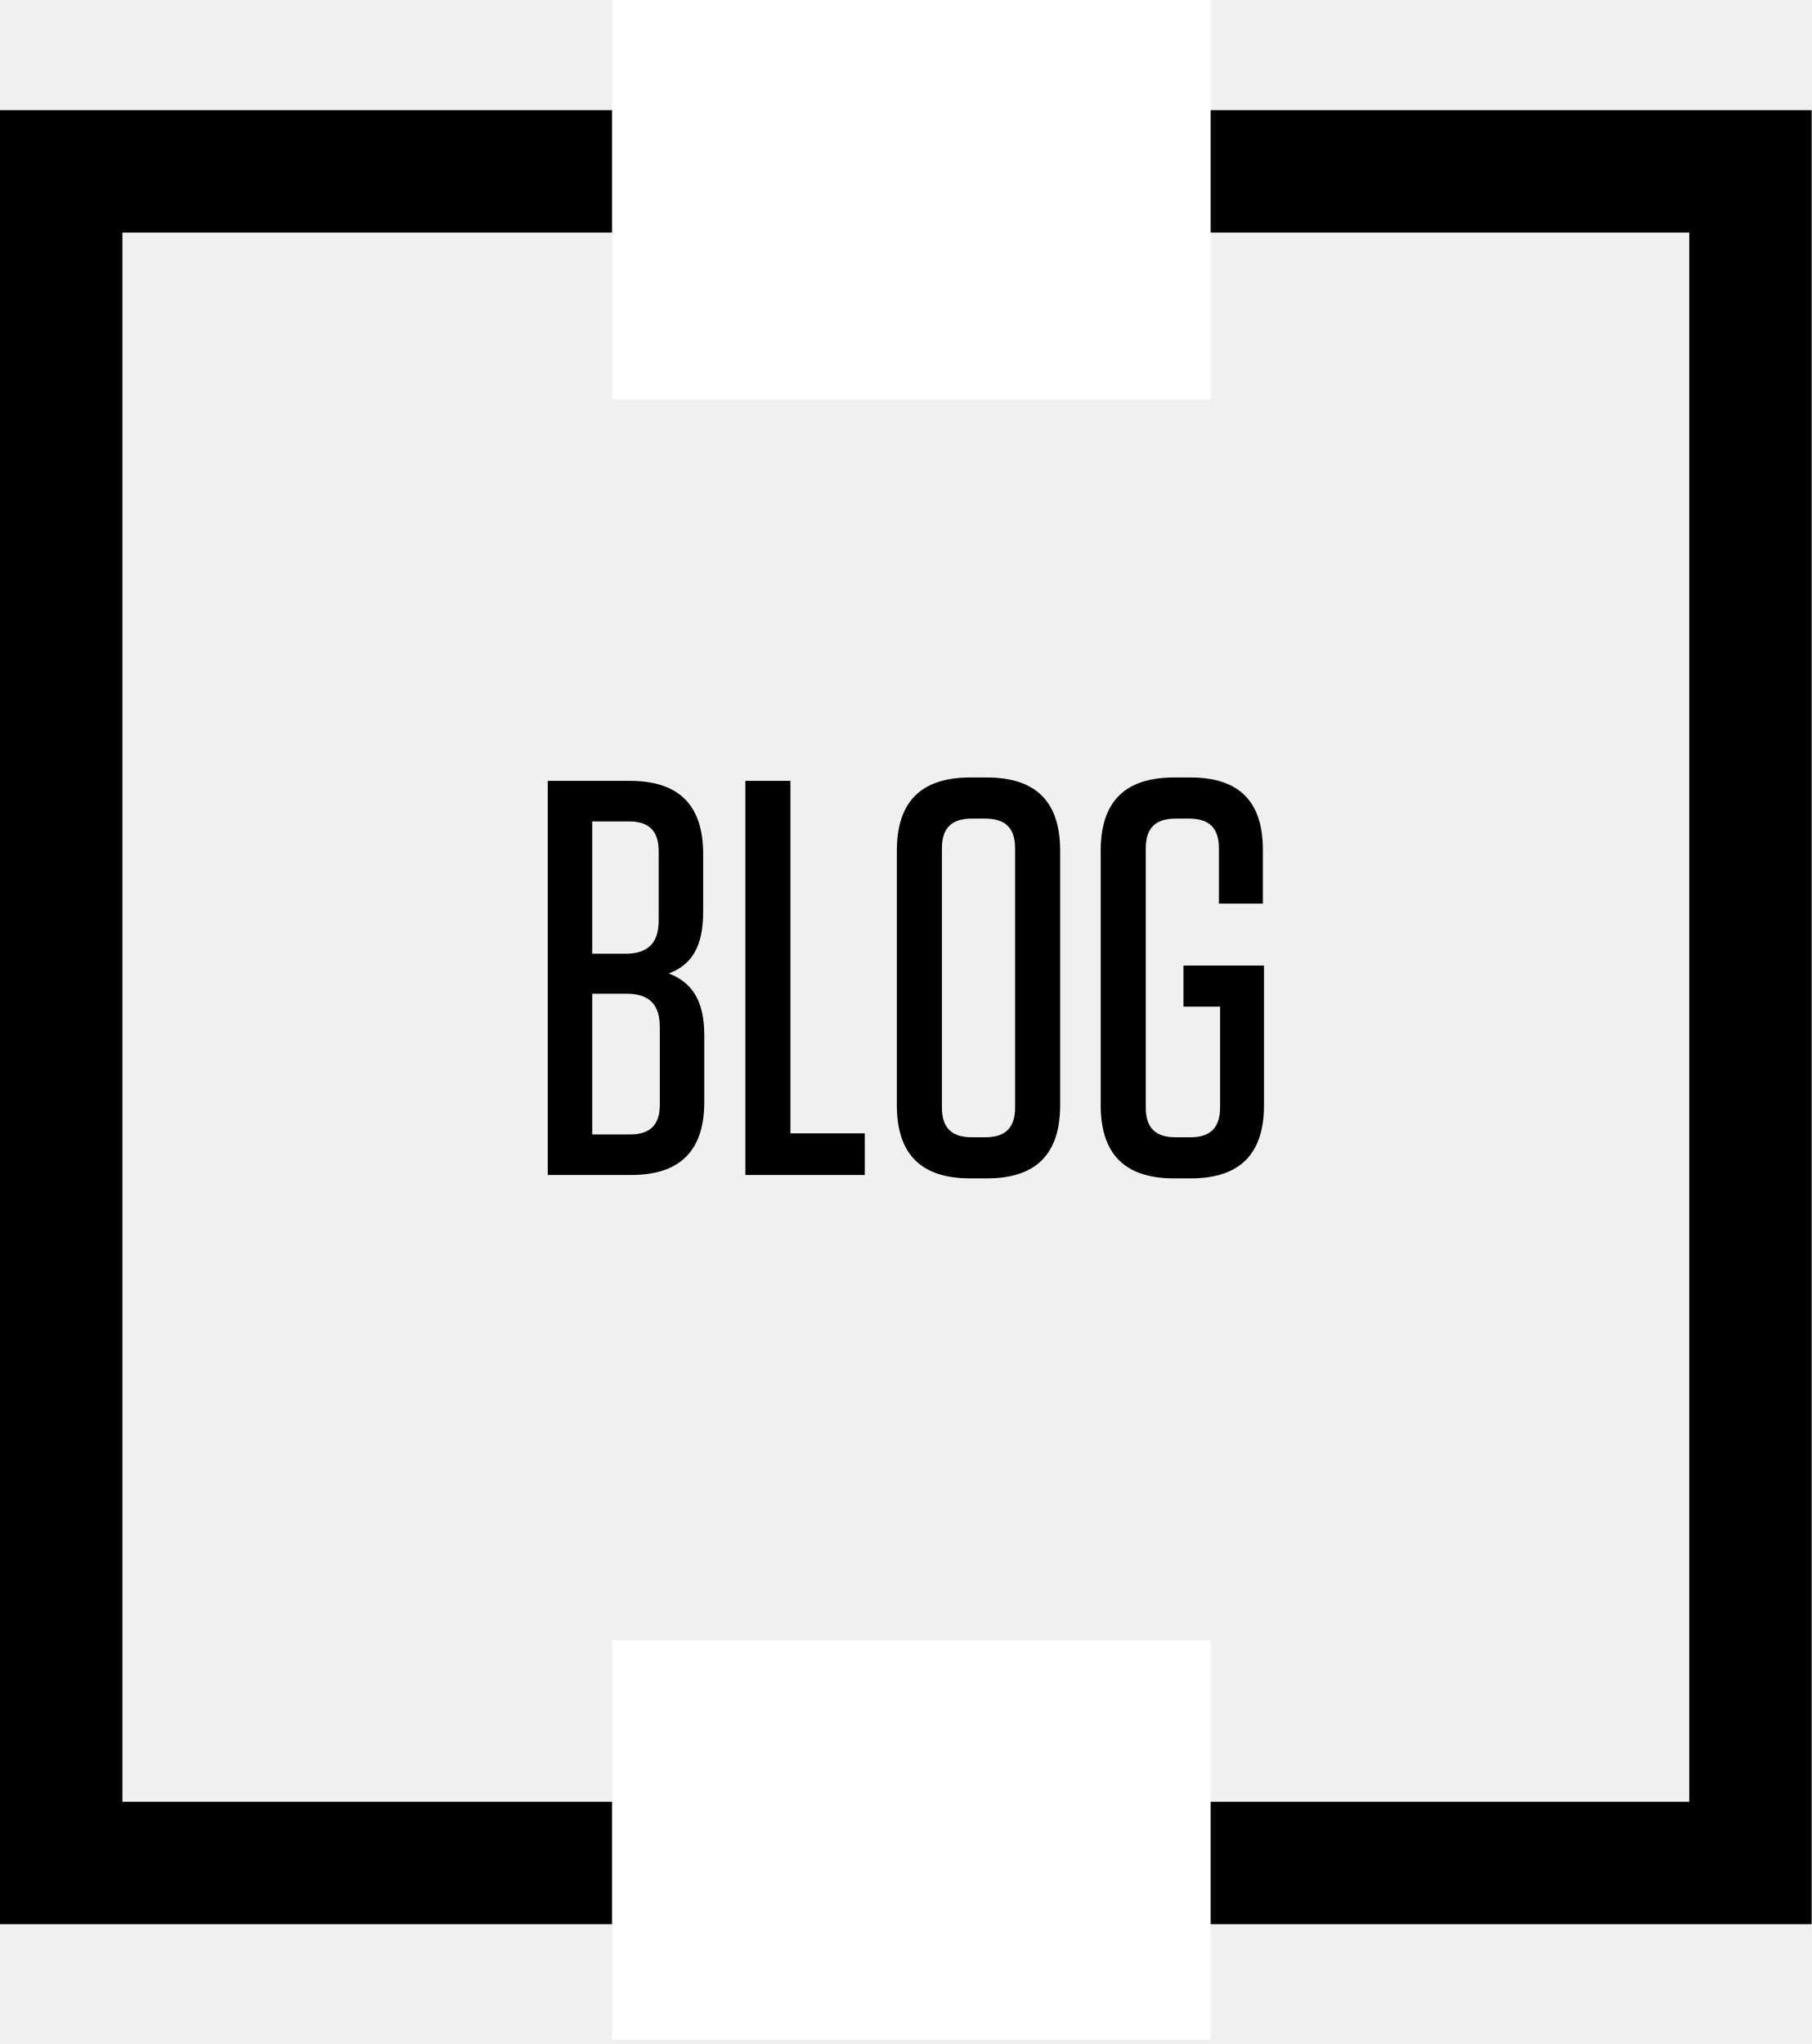
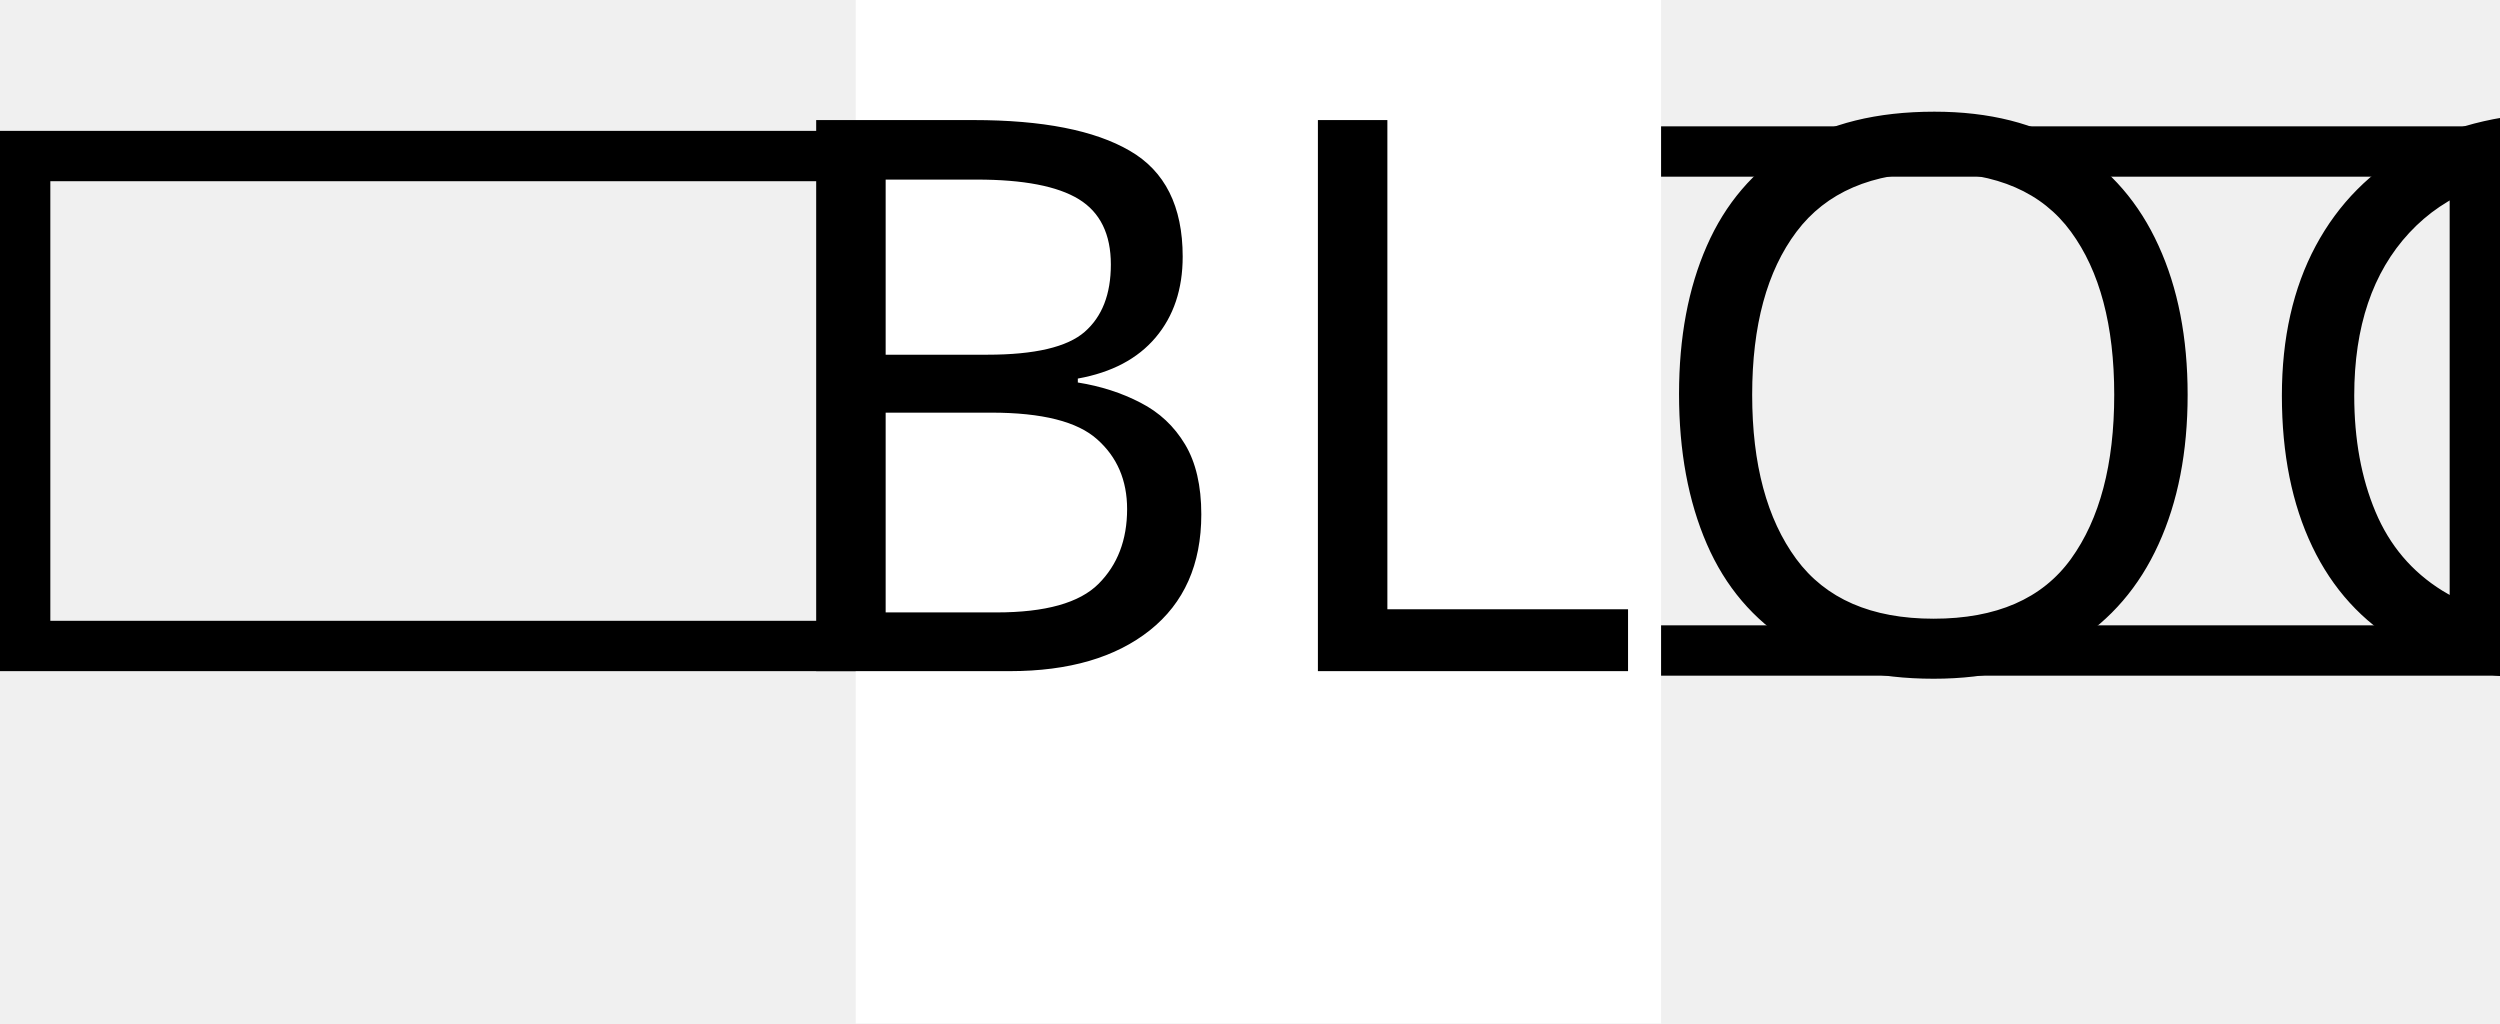
- <svg xmlns="http://www.w3.org/2000/svg" xmlns:xlink="http://www.w3.org/1999/xlink" width="148px" height="167px" viewBox="0 0 148 167" version="1.1">
-   <defs>
-     <rect id="path-1" x="0" y="9" width="148" height="148.21" />
-     <mask id="mask-2" maskContentUnits="userSpaceOnUse" maskUnits="objectBoundingBox" x="0" y="0" width="148" height="148.21" fill="white">
-       <use xlink:href="#path-1" />
-     </mask>
-   </defs>
-   <g id="CitB-Web-Pages" stroke="none" stroke-width="1" fill="none" fill-rule="evenodd">
-     <g id="Desktop-HD" transform="translate(-156, -1120)">
-       <g id="Group" transform="translate(156, 1120)">
-         <g id="Blog">
-           <g id="Square">
-             <g id="Group-2">
-               <use id="Rectangle-1" stroke="#000000" mask="url(#mask-2)" stroke-width="20" xlink:href="#path-1" />
-               <rect id="Rectangle-2" fill="#FFFFFF" x="50" y="0" width="48.899" height="32.645" />
-               <rect id="Rectangle-2-Copy" fill="#FFFFFF" x="50" y="134" width="48.899" height="32.645" />
-             </g>
-           </g>
-           <path d="M54.638,79.532 C56.478,78.842 57.444,77.37 57.444,74.518 L57.444,69.78 C57.444,65.778 55.466,63.8 51.464,63.8 L44.748,63.8 L44.748,96 L51.556,96 C55.558,96 57.536,94.022 57.536,90.02 L57.536,84.592 C57.536,81.74 56.524,80.268 54.638,79.532 L54.638,79.532 Z M53.81,69.55 L53.81,75.208 C53.81,77.048 52.936,77.922 51.096,77.922 L48.382,77.922 L48.382,67.112 L51.372,67.112 C53.028,67.112 53.81,67.894 53.81,69.55 L53.81,69.55 Z M48.382,81.188 L51.188,81.188 C53.028,81.188 53.902,82.062 53.902,83.902 L53.902,90.25 C53.902,91.906 53.12,92.688 51.464,92.688 L48.382,92.688 L48.382,81.188 Z M60.894,63.8 L60.894,96 L70.646,96 L70.646,92.596 L64.574,92.596 L64.574,63.8 L60.894,63.8 Z M86.608,90.296 L86.608,69.504 C86.608,65.502 84.63,63.524 80.628,63.524 L79.248,63.524 C75.246,63.524 73.268,65.502 73.268,69.504 L73.268,90.296 C73.268,94.298 75.246,96.276 79.248,96.276 L80.628,96.276 C84.63,96.276 86.608,94.298 86.608,90.296 L86.608,90.296 Z M82.928,69.32 L82.928,90.48 C82.928,92.136 82.146,92.918 80.49,92.918 L79.386,92.918 C77.73,92.918 76.948,92.136 76.948,90.48 L76.948,69.32 C76.948,67.664 77.73,66.882 79.386,66.882 L80.49,66.882 C82.146,66.882 82.928,67.664 82.928,69.32 L82.928,69.32 Z M99.672,82.246 L99.672,90.48 C99.672,92.136 98.89,92.918 97.234,92.918 L96.038,92.918 C94.382,92.918 93.6,92.136 93.6,90.48 L93.6,69.32 C93.6,67.664 94.382,66.882 96.038,66.882 L97.142,66.882 C98.798,66.882 99.58,67.664 99.58,69.32 L99.58,73.828 L103.168,73.828 L103.168,69.412 C103.168,65.502 101.236,63.524 97.28,63.524 L95.9,63.524 C91.898,63.524 89.92,65.502 89.92,69.504 L89.92,90.296 C89.92,94.298 91.898,96.276 95.9,96.276 L97.28,96.276 C101.282,96.276 103.26,94.298 103.26,90.296 L103.26,78.888 L96.682,78.888 L96.682,82.246 L99.672,82.246 Z" id="BLOG" fill="#000000" />
-         </g>
-       </g>
+ <svg xmlns="http://www.w3.org/2000/svg" width="149px" height="61px" viewBox="0 0 149 61" version="1.1">
+   <defs />
+   <g id="Menu" stroke="none" stroke-width="1" fill="none" fill-rule="evenodd">
+     <g id="Blog">
+       <rect id="Rectangle" stroke="#000000" stroke-width="3" x="1.5" y="9.3" width="55" height="29.2" />
+       <rect id="Rectangle" stroke="#000000" stroke-width="3" x="63.5" y="9.03" width="84" height="29.74" />
+       <rect id="Rectangle-2" fill="#FFFFFF" x="51" y="0" width="48" height="61" />
+       <text id="BLOG" font-family="Tungsten-Medium, Tungsten" font-size="46" font-weight="400" fill="#000000">
+         <tspan x="44.176" y="40">BLOG</tspan>
+       </text>
    </g>
  </g>
</svg>
